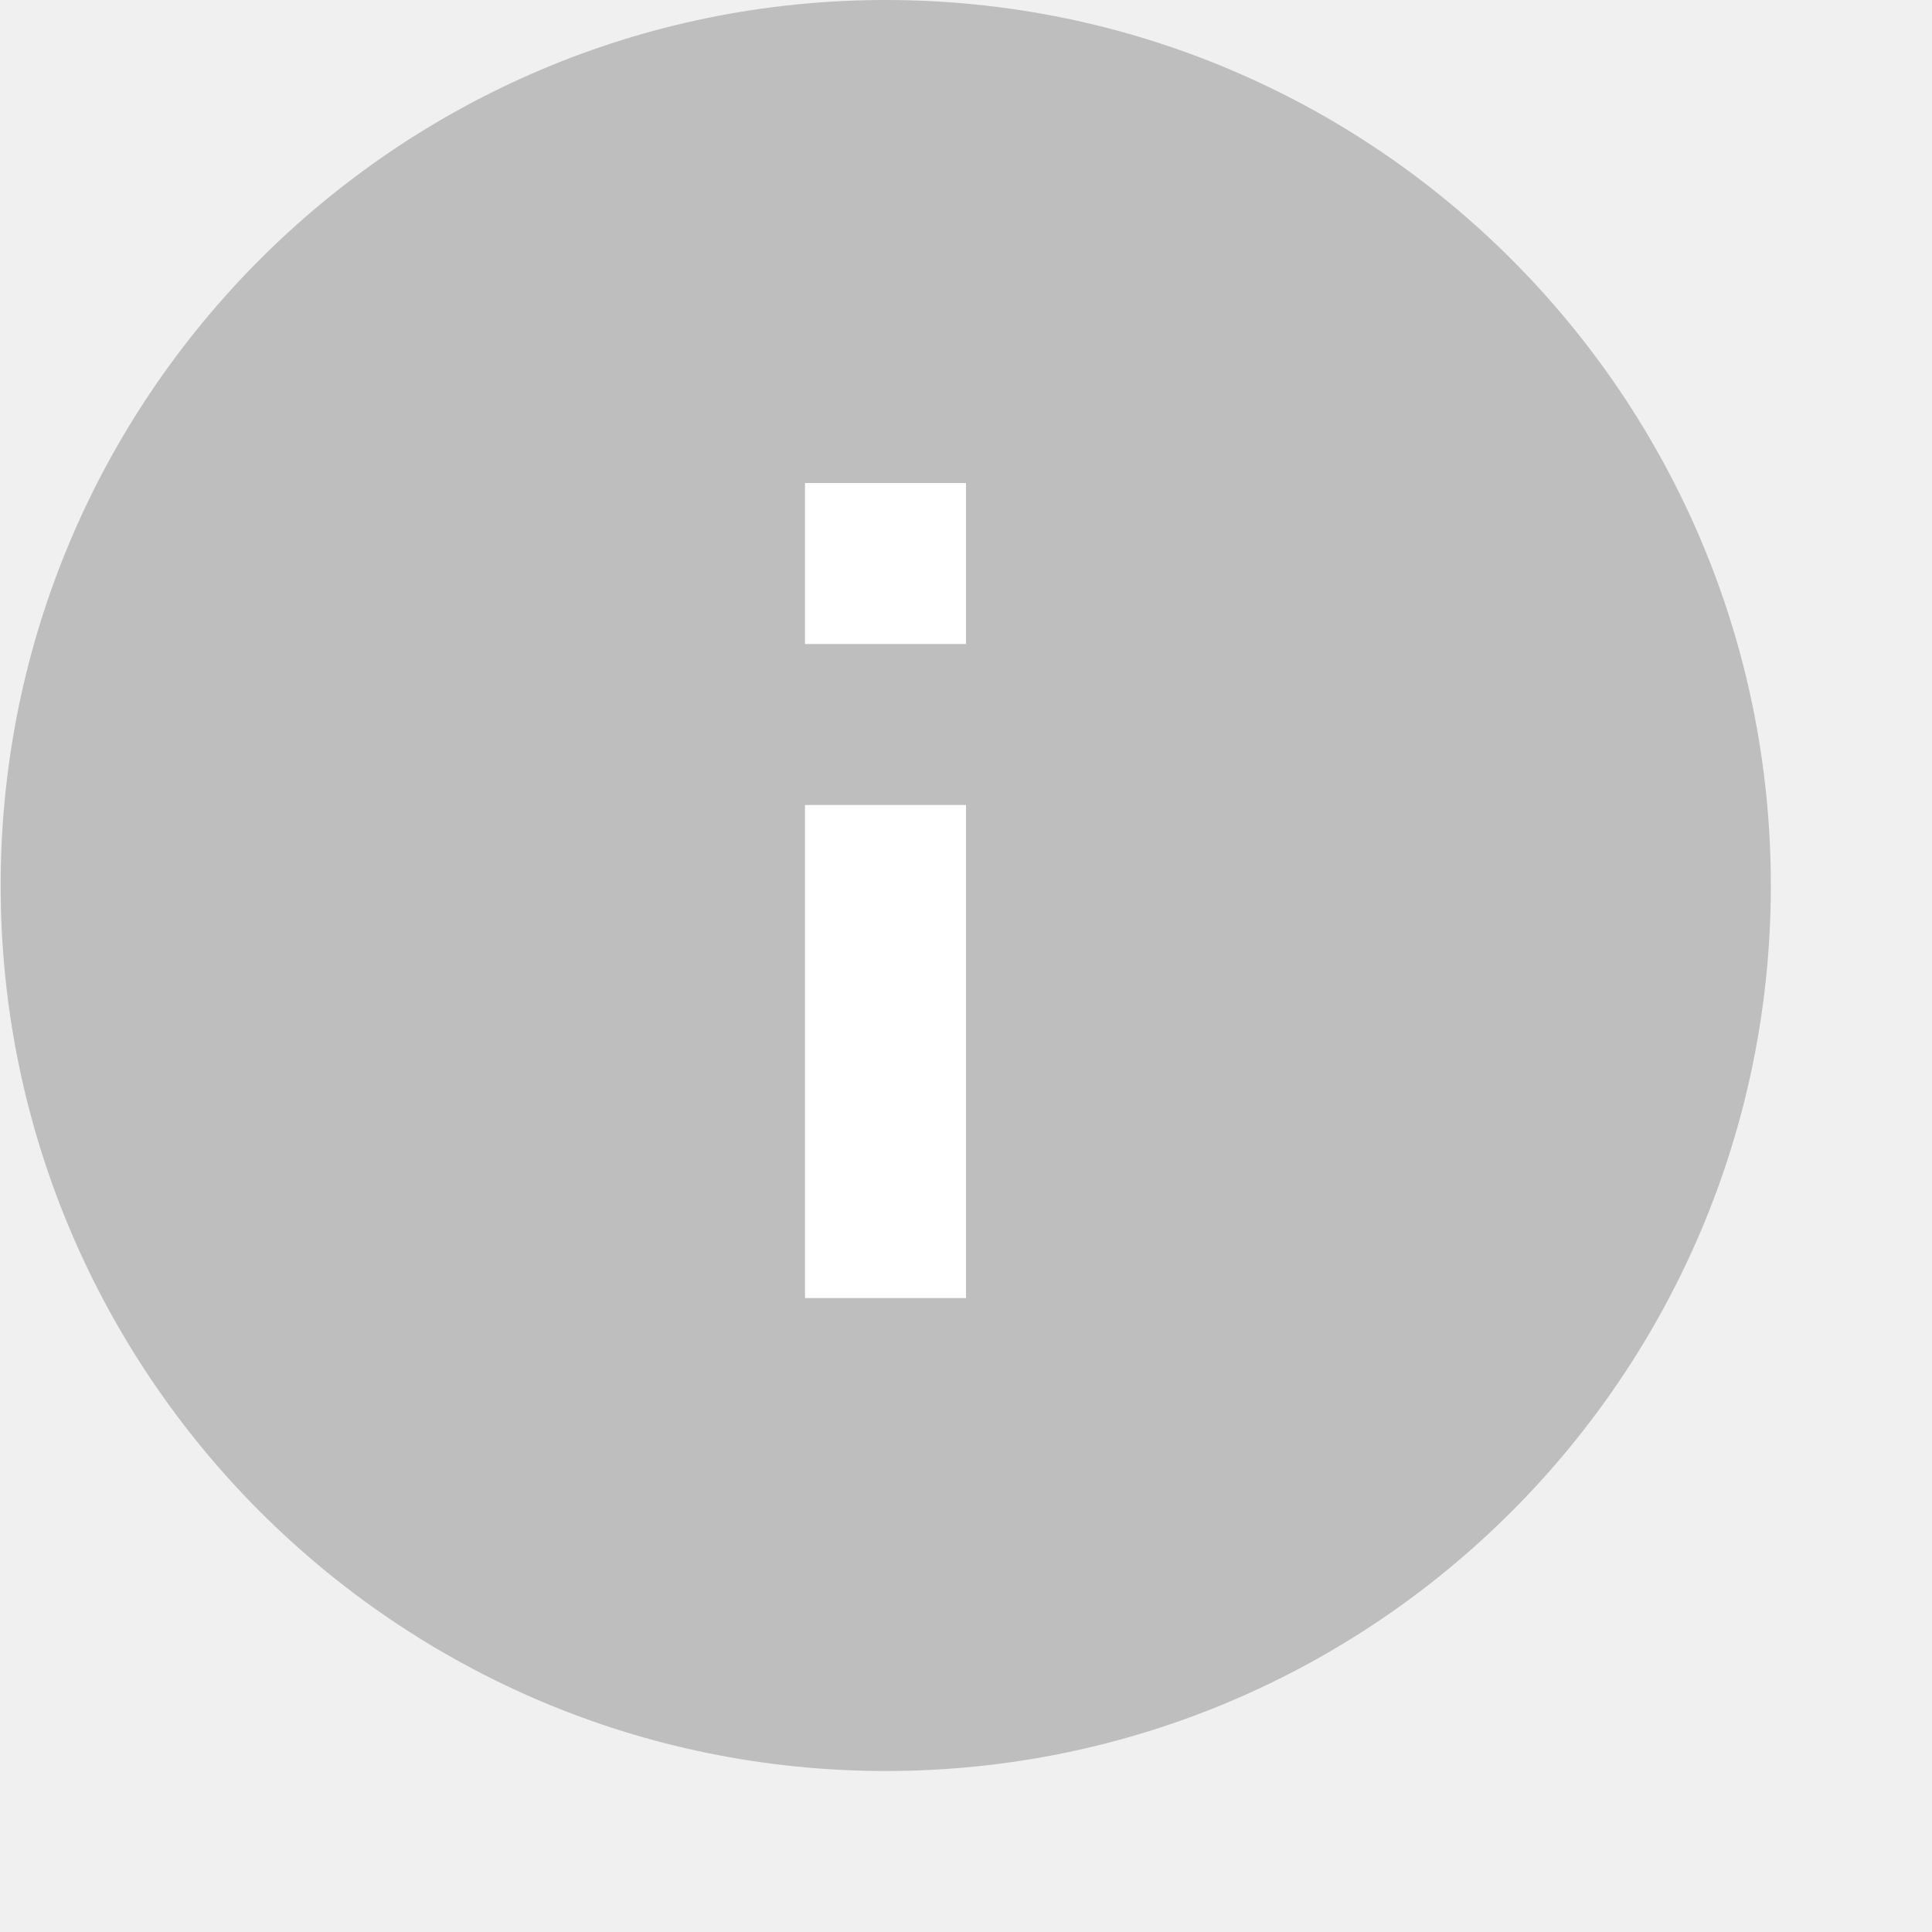
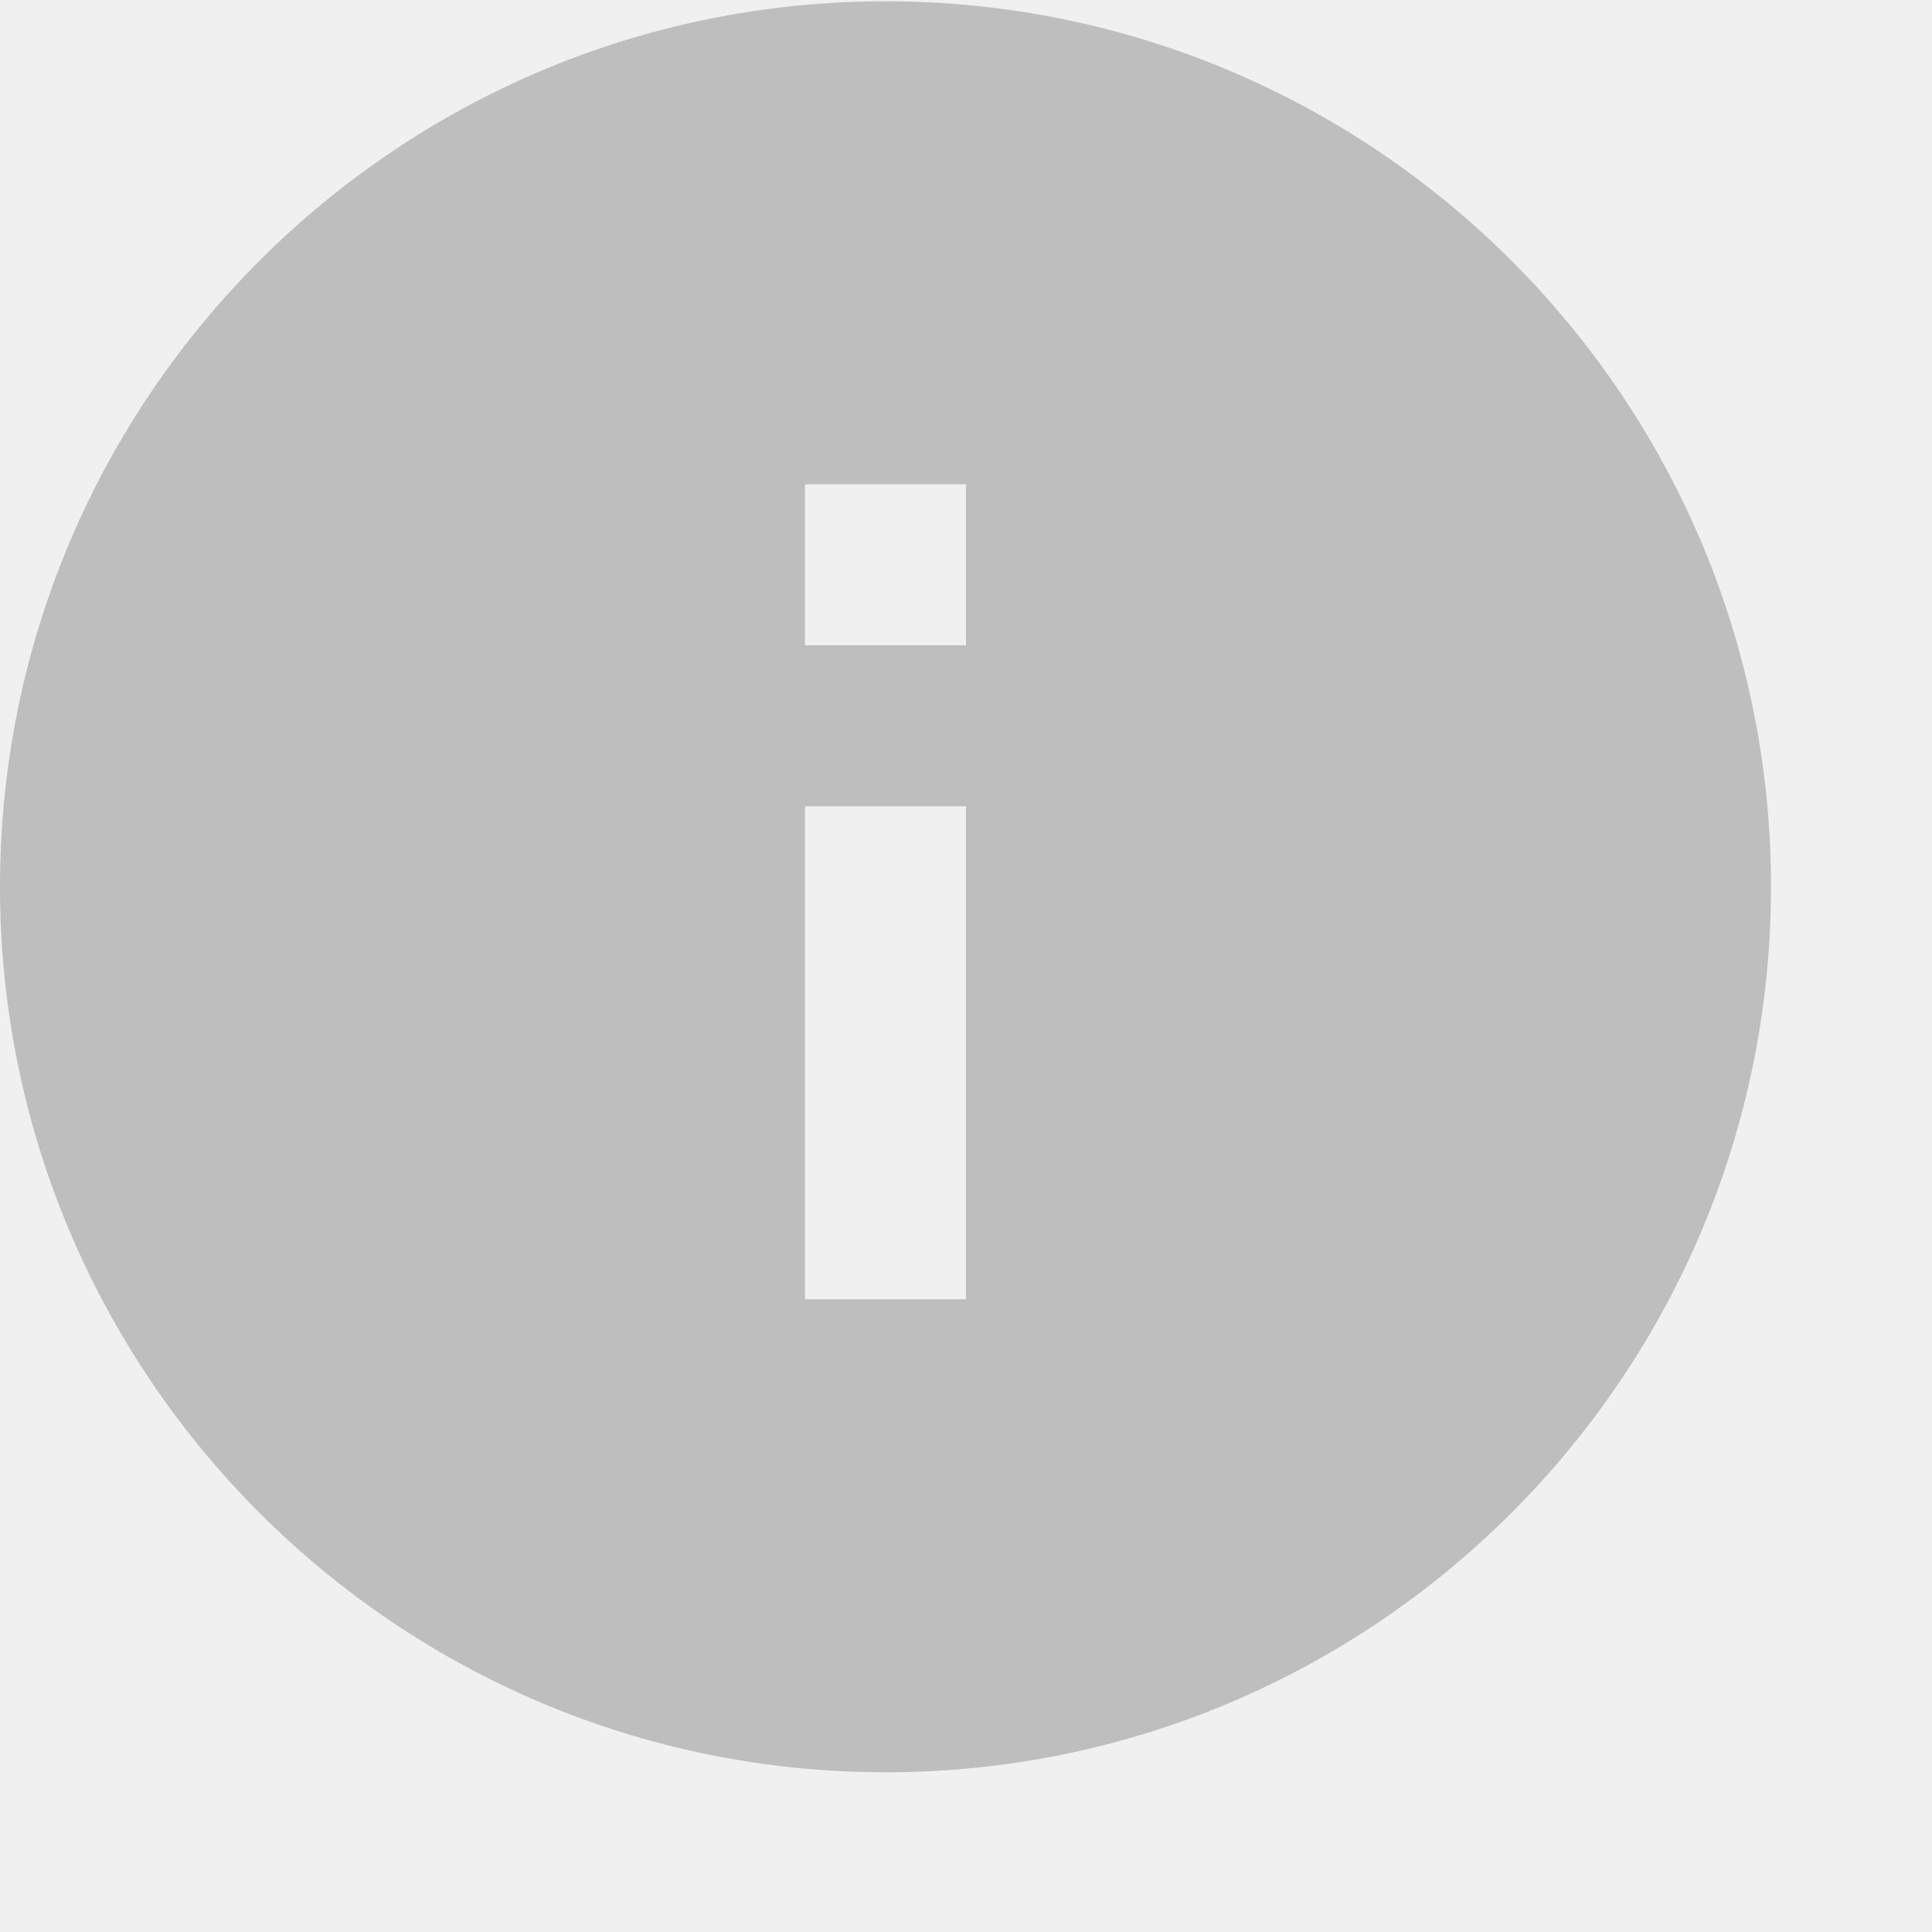
<svg xmlns="http://www.w3.org/2000/svg" version="1.0" width="24" height="24" id="svg7384">
  <defs id="defs7386" />
-   <g transform="translate(616,-1360.172)" id="layer3" />
-   <g transform="translate(616,-1360.172)" id="layer5" />
-   <g transform="translate(616,-1360.172)" id="layer7" />
-   <g transform="translate(616,-1360.172)" id="layer2" />
-   <g transform="translate(616,-1360.172)" id="layer8" />
-   <g transform="translate(616,-2312.534)" id="layer1" />
-   <g transform="translate(616,-1360.172)" id="layer11">
-     <rect width="24" height="24" x="-616" y="1360.172" id="rect6676" style="opacity:0;fill:#ffffff;fill-opacity:1;stroke:none;display:inline" />
-     <path d="M -604.997,1360.172 C -611.07,1360.172 -615.992,1365.101 -615.992,1371.172 C -615.992,1377.243 -611.07,1382.172 -604.997,1382.172 C -598.924,1382.172 -594.002,1377.243 -594.002,1371.172 C -594.002,1365.101 -598.924,1360.172 -604.997,1360.172 L -604.997,1360.172 z" id="path3543-8-1-4" style="fill:#bebebe;fill-opacity:1;stroke:none;display:inline" />
-     <rect width="2" height="2" x="-606" y="1366.172" id="rect5835-1" style="fill:#ffffff;fill-opacity:1;stroke:none;display:inline" />
-     <rect width="2" height="6.125" x="-606" y="1370.172" id="rect5837-0" style="fill:#ffffff;fill-opacity:1;stroke:none;display:inline" />
+   <g transform="translate(616,-1400.172)" id="layer3" />
+   <g transform="translate(616,-1400.172)" id="layer5" />
+   <g transform="translate(616,-1400.172)" id="layer7" />
+   <g transform="translate(616,-1400.172)" id="layer2" />
+   <g transform="translate(616,-1400.172)" id="layer8" />
+   <g transform="translate(616,-2352.535)" id="layer1" />
+   <g transform="translate(616,-1400.172)" id="layer11">
+     <rect width="24" height="24" x="-616" y="1400.172" id="rect6676" style="opacity:0;fill:#ffffff;fill-opacity:1;stroke:none;display:inline" />
+     <path d="M -605,1400.188 C -611.073,1400.188 -616,1405.117 -616,1411.188 C -616,1417.258 -611.073,1422.188 -605,1422.188 C -598.927,1422.188 -594,1417.258 -594,1411.188 C -594,1405.117 -598.927,1400.188 -605,1400.188 z M -606,1406.188 L -604,1406.188 L -604,1408.188 L -606,1408.188 L -606,1406.188 z M -606,1410.188 L -604,1410.188 L -604,1416.312 L -606,1416.312 L -606,1410.188 z" id="path3543-8-1-4" style="fill:#bebebe;fill-opacity:1;stroke:none;display:inline" />
  </g>
-   <g transform="translate(616,-1360.172)" id="layer4" />
-   <g transform="translate(616,-1360.172)" id="layer12" />
-   <g transform="translate(616,-1360.172)" id="layer9" />
-   <g transform="translate(616,-1360.172)" id="layer10" />
-   <g transform="translate(616,-1360.172)" id="layer6" />
+   <g transform="translate(616,-1400.172)" id="layer4" />
+   <g transform="translate(616,-1400.172)" id="layer12" />
+   <g transform="translate(616,-1400.172)" id="layer9" />
+   <g transform="translate(616,-1400.172)" id="layer10" />
+   <g transform="translate(616,-1400.172)" id="layer6" />
</svg>
